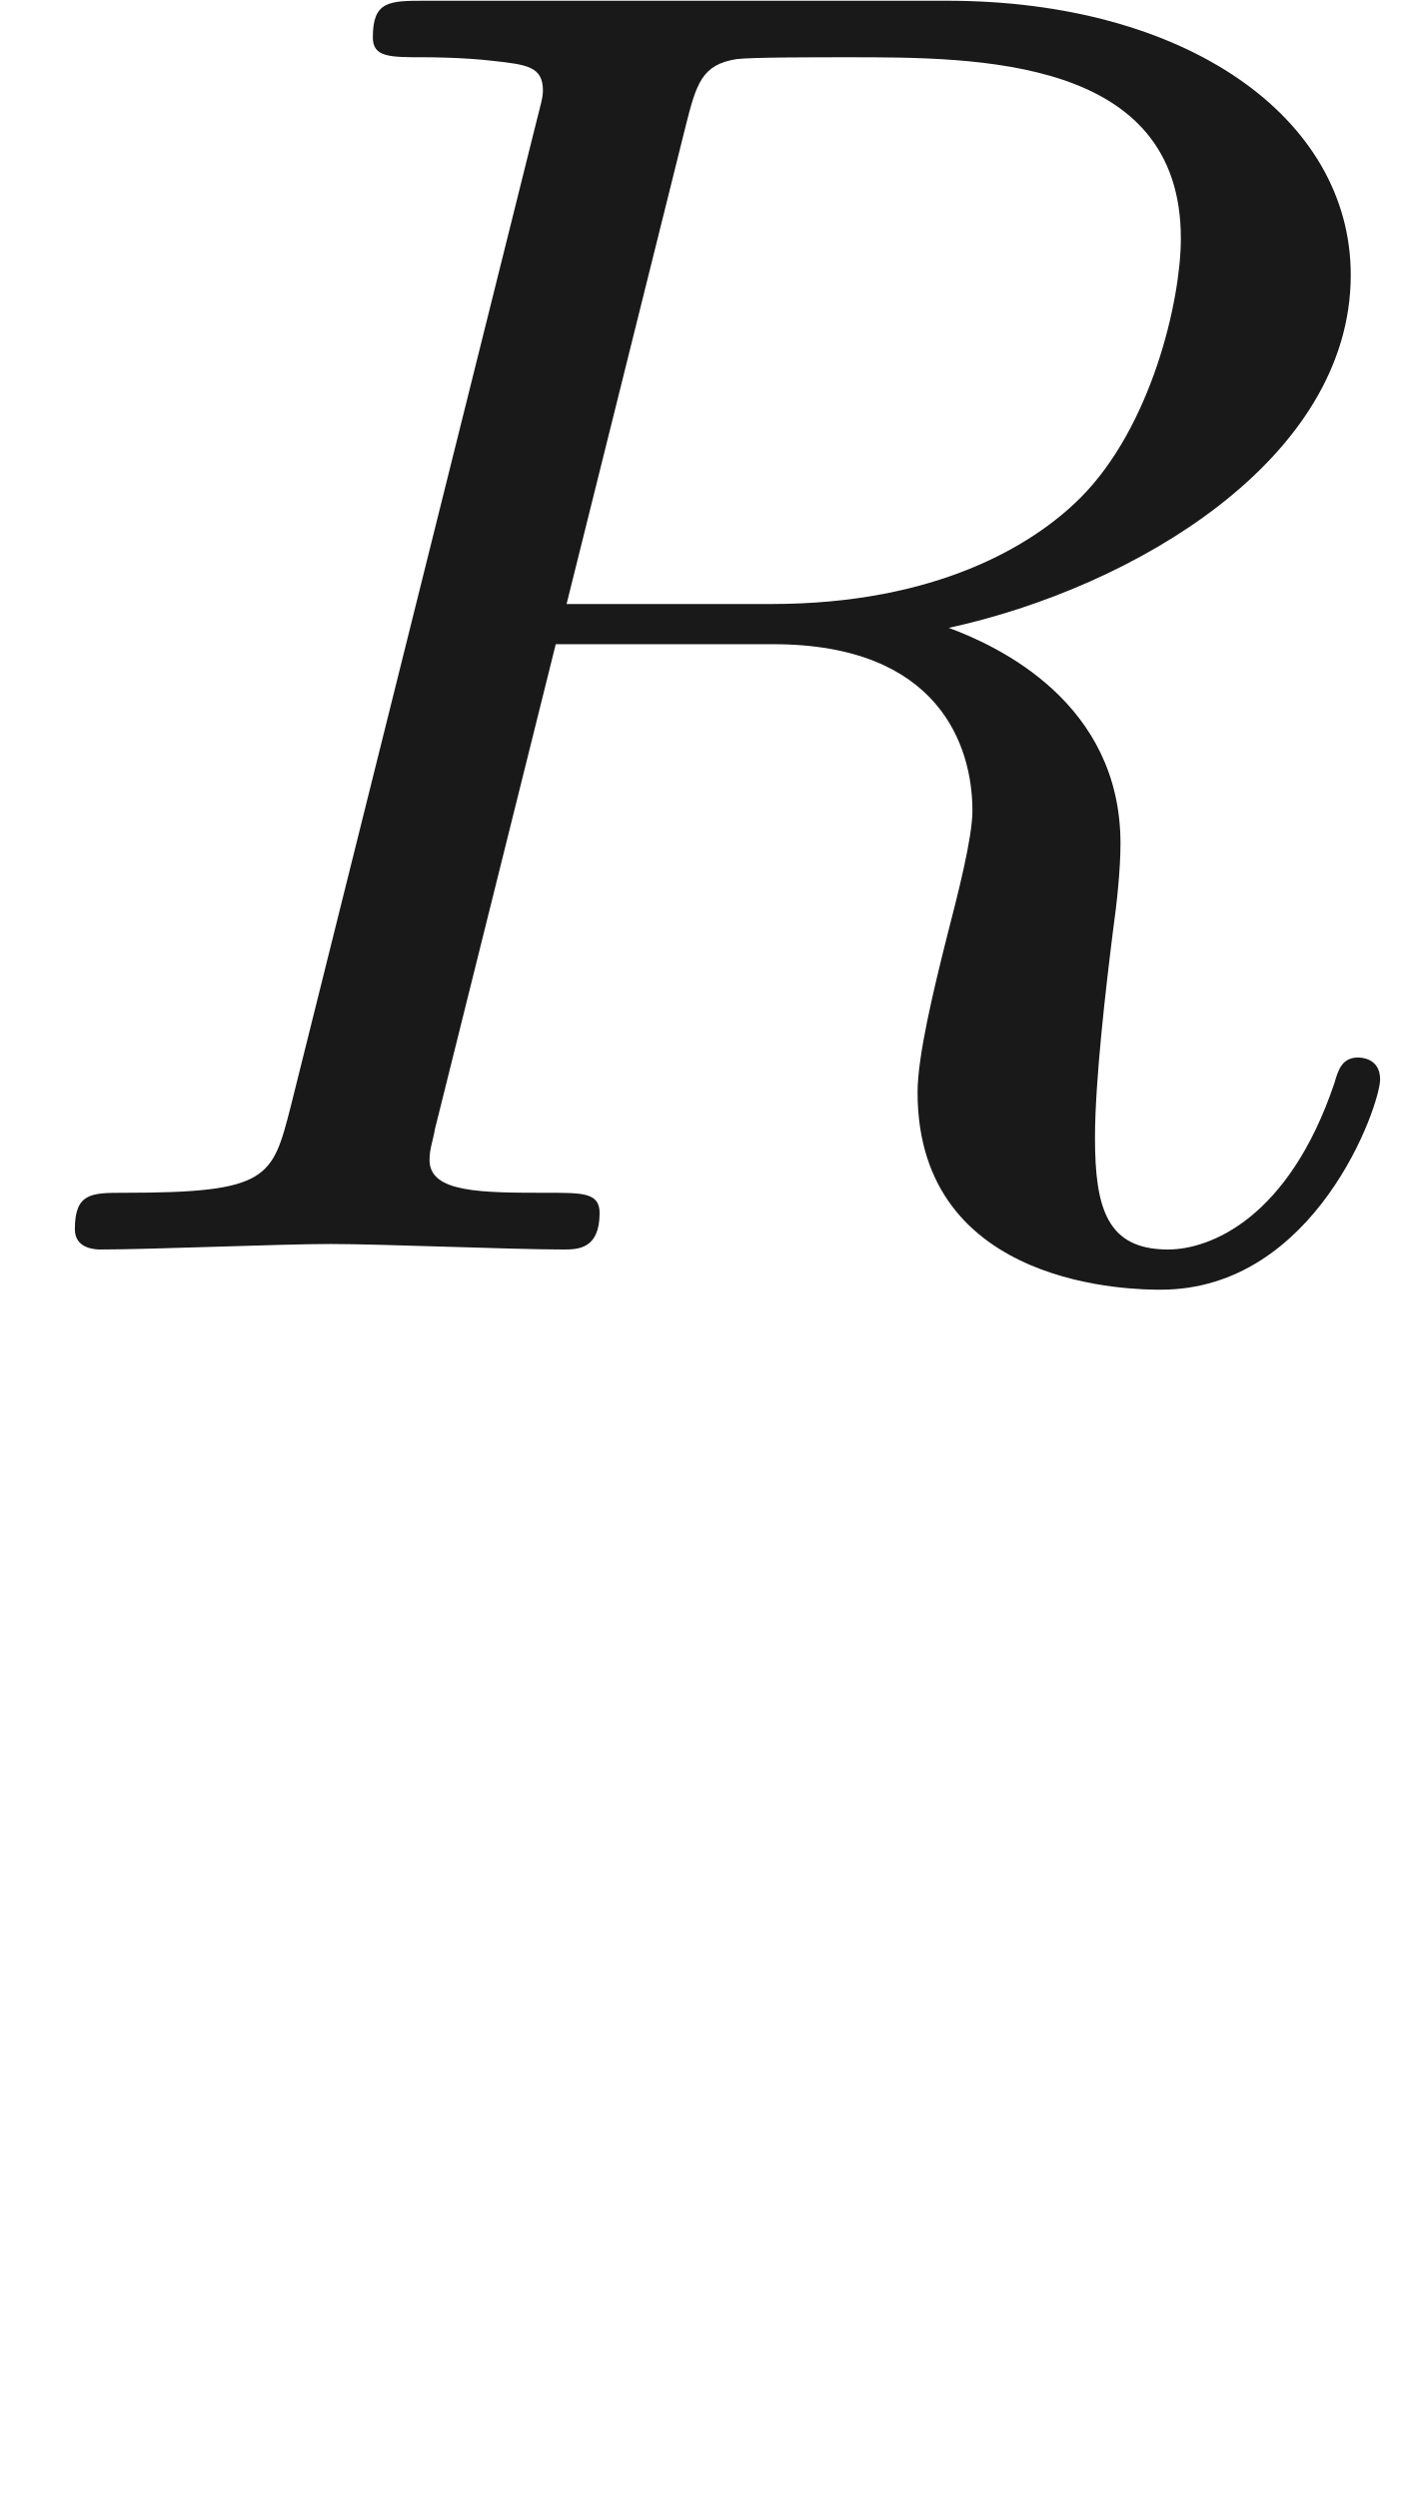
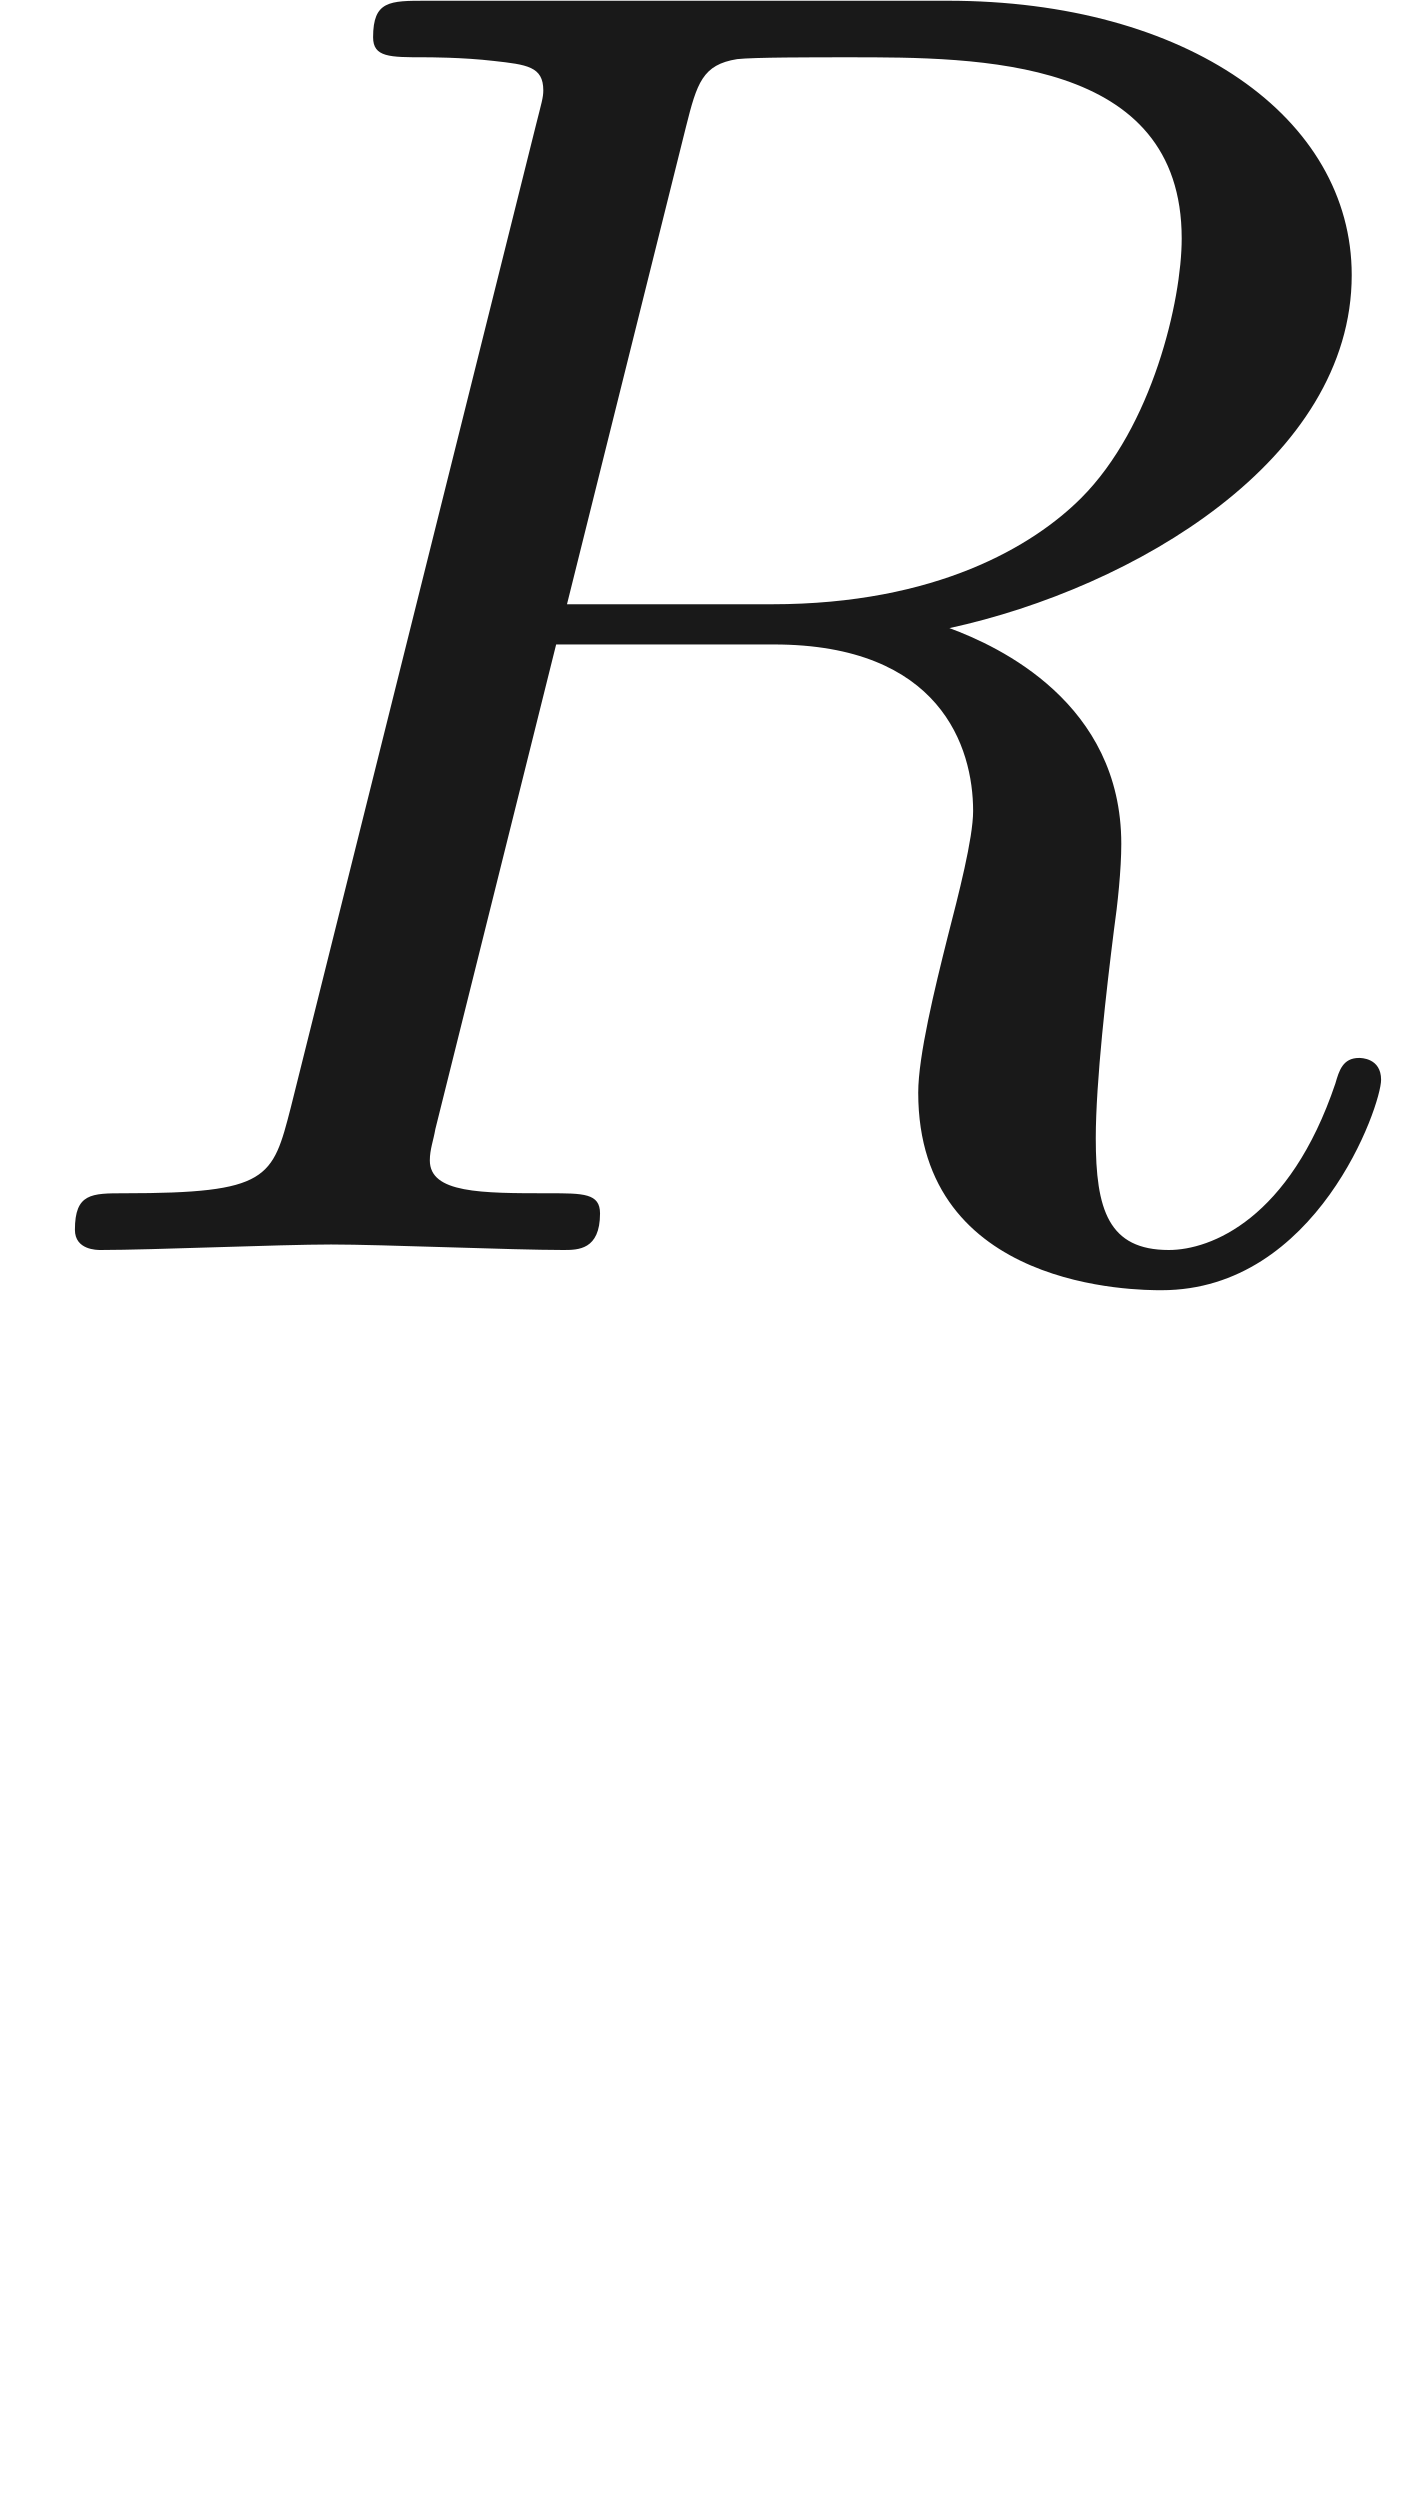
- <svg xmlns="http://www.w3.org/2000/svg" xmlns:ns1="http://github.com/leegao/readme2tex/" xmlns:xlink="http://www.w3.org/1999/xlink" height="13.616pt" ns1:offset="0.0" version="1.1" viewBox="-52.075 -68.845 7.642 13.616" width="7.642pt">
+ <svg xmlns="http://www.w3.org/2000/svg" xmlns:ns1="http://github.com/leegao/readme2tex/" xmlns:xlink="http://www.w3.org/1999/xlink" width="10.189" height="18.154" version="1.1" viewBox="-52.075 -68.845 7.642 13.616" ns1:offset="0">
  <defs>
-     <path d="M3.736 -6.117C3.796 -6.356 3.826 -6.456 4.015 -6.486C4.105 -6.496 4.423 -6.496 4.623 -6.496C5.33 -6.496 6.436 -6.496 6.436 -5.509C6.436 -5.171 6.276 -4.483 5.888 -4.095C5.629 -3.836 5.101 -3.517 4.204 -3.517H3.088L3.736 -6.117ZM5.171 -3.387C6.177 -3.606 7.362 -4.304 7.362 -5.31C7.362 -6.167 6.466 -6.804 5.161 -6.804H2.321C2.122 -6.804 2.032 -6.804 2.032 -6.605C2.032 -6.496 2.122 -6.496 2.311 -6.496C2.331 -6.496 2.521 -6.496 2.69 -6.476C2.869 -6.456 2.959 -6.446 2.959 -6.316C2.959 -6.276 2.949 -6.247 2.919 -6.127L1.584 -0.777C1.484 -0.389 1.465 -0.309 0.677 -0.309C0.498 -0.309 0.408 -0.309 0.408 -0.11C0.408 0 0.528 0 0.548 0C0.827 0 1.524 -0.03 1.803 -0.03S2.79 0 3.068 0C3.148 0 3.268 0 3.268 -0.199C3.268 -0.309 3.178 -0.309 2.989 -0.309C2.62 -0.309 2.341 -0.309 2.341 -0.488C2.341 -0.548 2.361 -0.598 2.371 -0.658L3.029 -3.298H4.214C5.121 -3.298 5.3 -2.74 5.3 -2.391C5.3 -2.242 5.22 -1.933 5.161 -1.704C5.091 -1.425 5.001 -1.056 5.001 -0.857C5.001 0.219 6.197 0.219 6.326 0.219C7.173 0.219 7.522 -0.787 7.522 -0.927C7.522 -1.046 7.412 -1.046 7.402 -1.046C7.313 -1.046 7.293 -0.976 7.273 -0.907C7.024 -0.169 6.595 0 6.366 0C6.037 0 5.968 -0.219 5.968 -0.608C5.968 -0.917 6.027 -1.425 6.067 -1.743C6.087 -1.883 6.107 -2.072 6.107 -2.212C6.107 -2.979 5.44 -3.288 5.171 -3.387Z" id="g0-82" />
-     <path d="M3.318 -0.757C3.357 -0.359 3.626 0.06 4.095 0.06C4.304 0.06 4.912 -0.08 4.912 -0.887V-1.445H4.663V-0.887C4.663 -0.309 4.413 -0.249 4.304 -0.249C3.975 -0.249 3.935 -0.697 3.935 -0.747V-2.74C3.935 -3.158 3.935 -3.547 3.577 -3.915C3.188 -4.304 2.69 -4.463 2.212 -4.463C1.395 -4.463 0.707 -3.995 0.707 -3.337C0.707 -3.039 0.907 -2.869 1.166 -2.869C1.445 -2.869 1.624 -3.068 1.624 -3.328C1.624 -3.447 1.574 -3.776 1.116 -3.786C1.385 -4.135 1.873 -4.244 2.192 -4.244C2.68 -4.244 3.248 -3.856 3.248 -2.969V-2.6C2.74 -2.57 2.042 -2.54 1.415 -2.242C0.667 -1.903 0.418 -1.385 0.418 -0.946C0.418 -0.139 1.385 0.11 2.012 0.11C2.67 0.11 3.128 -0.289 3.318 -0.757ZM3.248 -2.391V-1.395C3.248 -0.448 2.531 -0.11 2.082 -0.11C1.594 -0.11 1.186 -0.458 1.186 -0.956C1.186 -1.504 1.604 -2.331 3.248 -2.391Z" id="g1-97" />
+     <path id="g0-82" d="M3.736 -6.117C3.796 -6.356 3.826 -6.456 4.015 -6.486C4.105 -6.496 4.423 -6.496 4.623 -6.496C5.33 -6.496 6.436 -6.496 6.436 -5.509C6.436 -5.171 6.276 -4.483 5.888 -4.095C5.629 -3.836 5.101 -3.517 4.204 -3.517H3.088L3.736 -6.117ZM5.171 -3.387C6.177 -3.606 7.362 -4.304 7.362 -5.31C7.362 -6.167 6.466 -6.804 5.161 -6.804H2.321C2.122 -6.804 2.032 -6.804 2.032 -6.605C2.032 -6.496 2.122 -6.496 2.311 -6.496C2.331 -6.496 2.521 -6.496 2.69 -6.476C2.869 -6.456 2.959 -6.446 2.959 -6.316C2.959 -6.276 2.949 -6.247 2.919 -6.127L1.584 -0.777C1.484 -0.389 1.465 -0.309 0.677 -0.309C0.498 -0.309 0.408 -0.309 0.408 -0.11C0.408 0 0.528 0 0.548 0C0.827 0 1.524 -0.03 1.803 -0.03S2.79 0 3.068 0C3.148 0 3.268 0 3.268 -0.199C3.268 -0.309 3.178 -0.309 2.989 -0.309C2.62 -0.309 2.341 -0.309 2.341 -0.488C2.341 -0.548 2.361 -0.598 2.371 -0.658L3.029 -3.298H4.214C5.121 -3.298 5.3 -2.74 5.3 -2.391C5.3 -2.242 5.22 -1.933 5.161 -1.704C5.091 -1.425 5.001 -1.056 5.001 -0.857C5.001 0.219 6.197 0.219 6.326 0.219C7.173 0.219 7.522 -0.787 7.522 -0.927C7.522 -1.046 7.412 -1.046 7.402 -1.046C7.313 -1.046 7.293 -0.976 7.273 -0.907C7.024 -0.169 6.595 0 6.366 0C6.037 0 5.968 -0.219 5.968 -0.608C5.968 -0.917 6.027 -1.425 6.067 -1.743C6.087 -1.883 6.107 -2.072 6.107 -2.212C6.107 -2.979 5.44 -3.288 5.171 -3.387Z" />
+     <path id="g1-97" d="M3.318 -0.757C3.357 -0.359 3.626 0.06 4.095 0.06C4.304 0.06 4.912 -0.08 4.912 -0.887V-1.445H4.663V-0.887C4.663 -0.309 4.413 -0.249 4.304 -0.249C3.975 -0.249 3.935 -0.697 3.935 -0.747V-2.74C3.935 -3.158 3.935 -3.547 3.577 -3.915C3.188 -4.304 2.69 -4.463 2.212 -4.463C1.395 -4.463 0.707 -3.995 0.707 -3.337C0.707 -3.039 0.907 -2.869 1.166 -2.869C1.445 -2.869 1.624 -3.068 1.624 -3.328C1.624 -3.447 1.574 -3.776 1.116 -3.786C1.385 -4.135 1.873 -4.244 2.192 -4.244C2.68 -4.244 3.248 -3.856 3.248 -2.969V-2.6C2.74 -2.57 2.042 -2.54 1.415 -2.242C0.667 -1.903 0.418 -1.385 0.418 -0.946C0.418 -0.139 1.385 0.11 2.012 0.11C2.67 0.11 3.128 -0.289 3.318 -0.757ZM3.248 -2.391V-1.395C3.248 -0.448 2.531 -0.11 2.082 -0.11C1.594 -0.11 1.186 -0.458 1.186 -0.956C1.186 -1.504 1.604 -2.331 3.248 -2.391Z" />
  </defs>
-   <g fill-opacity="0.9" id="page1">
+   <g id="page1" fill-opacity=".9">
    <use x="-52.075" y="-62.037" xlink:href="#g0-82" />
  </g>
</svg>
